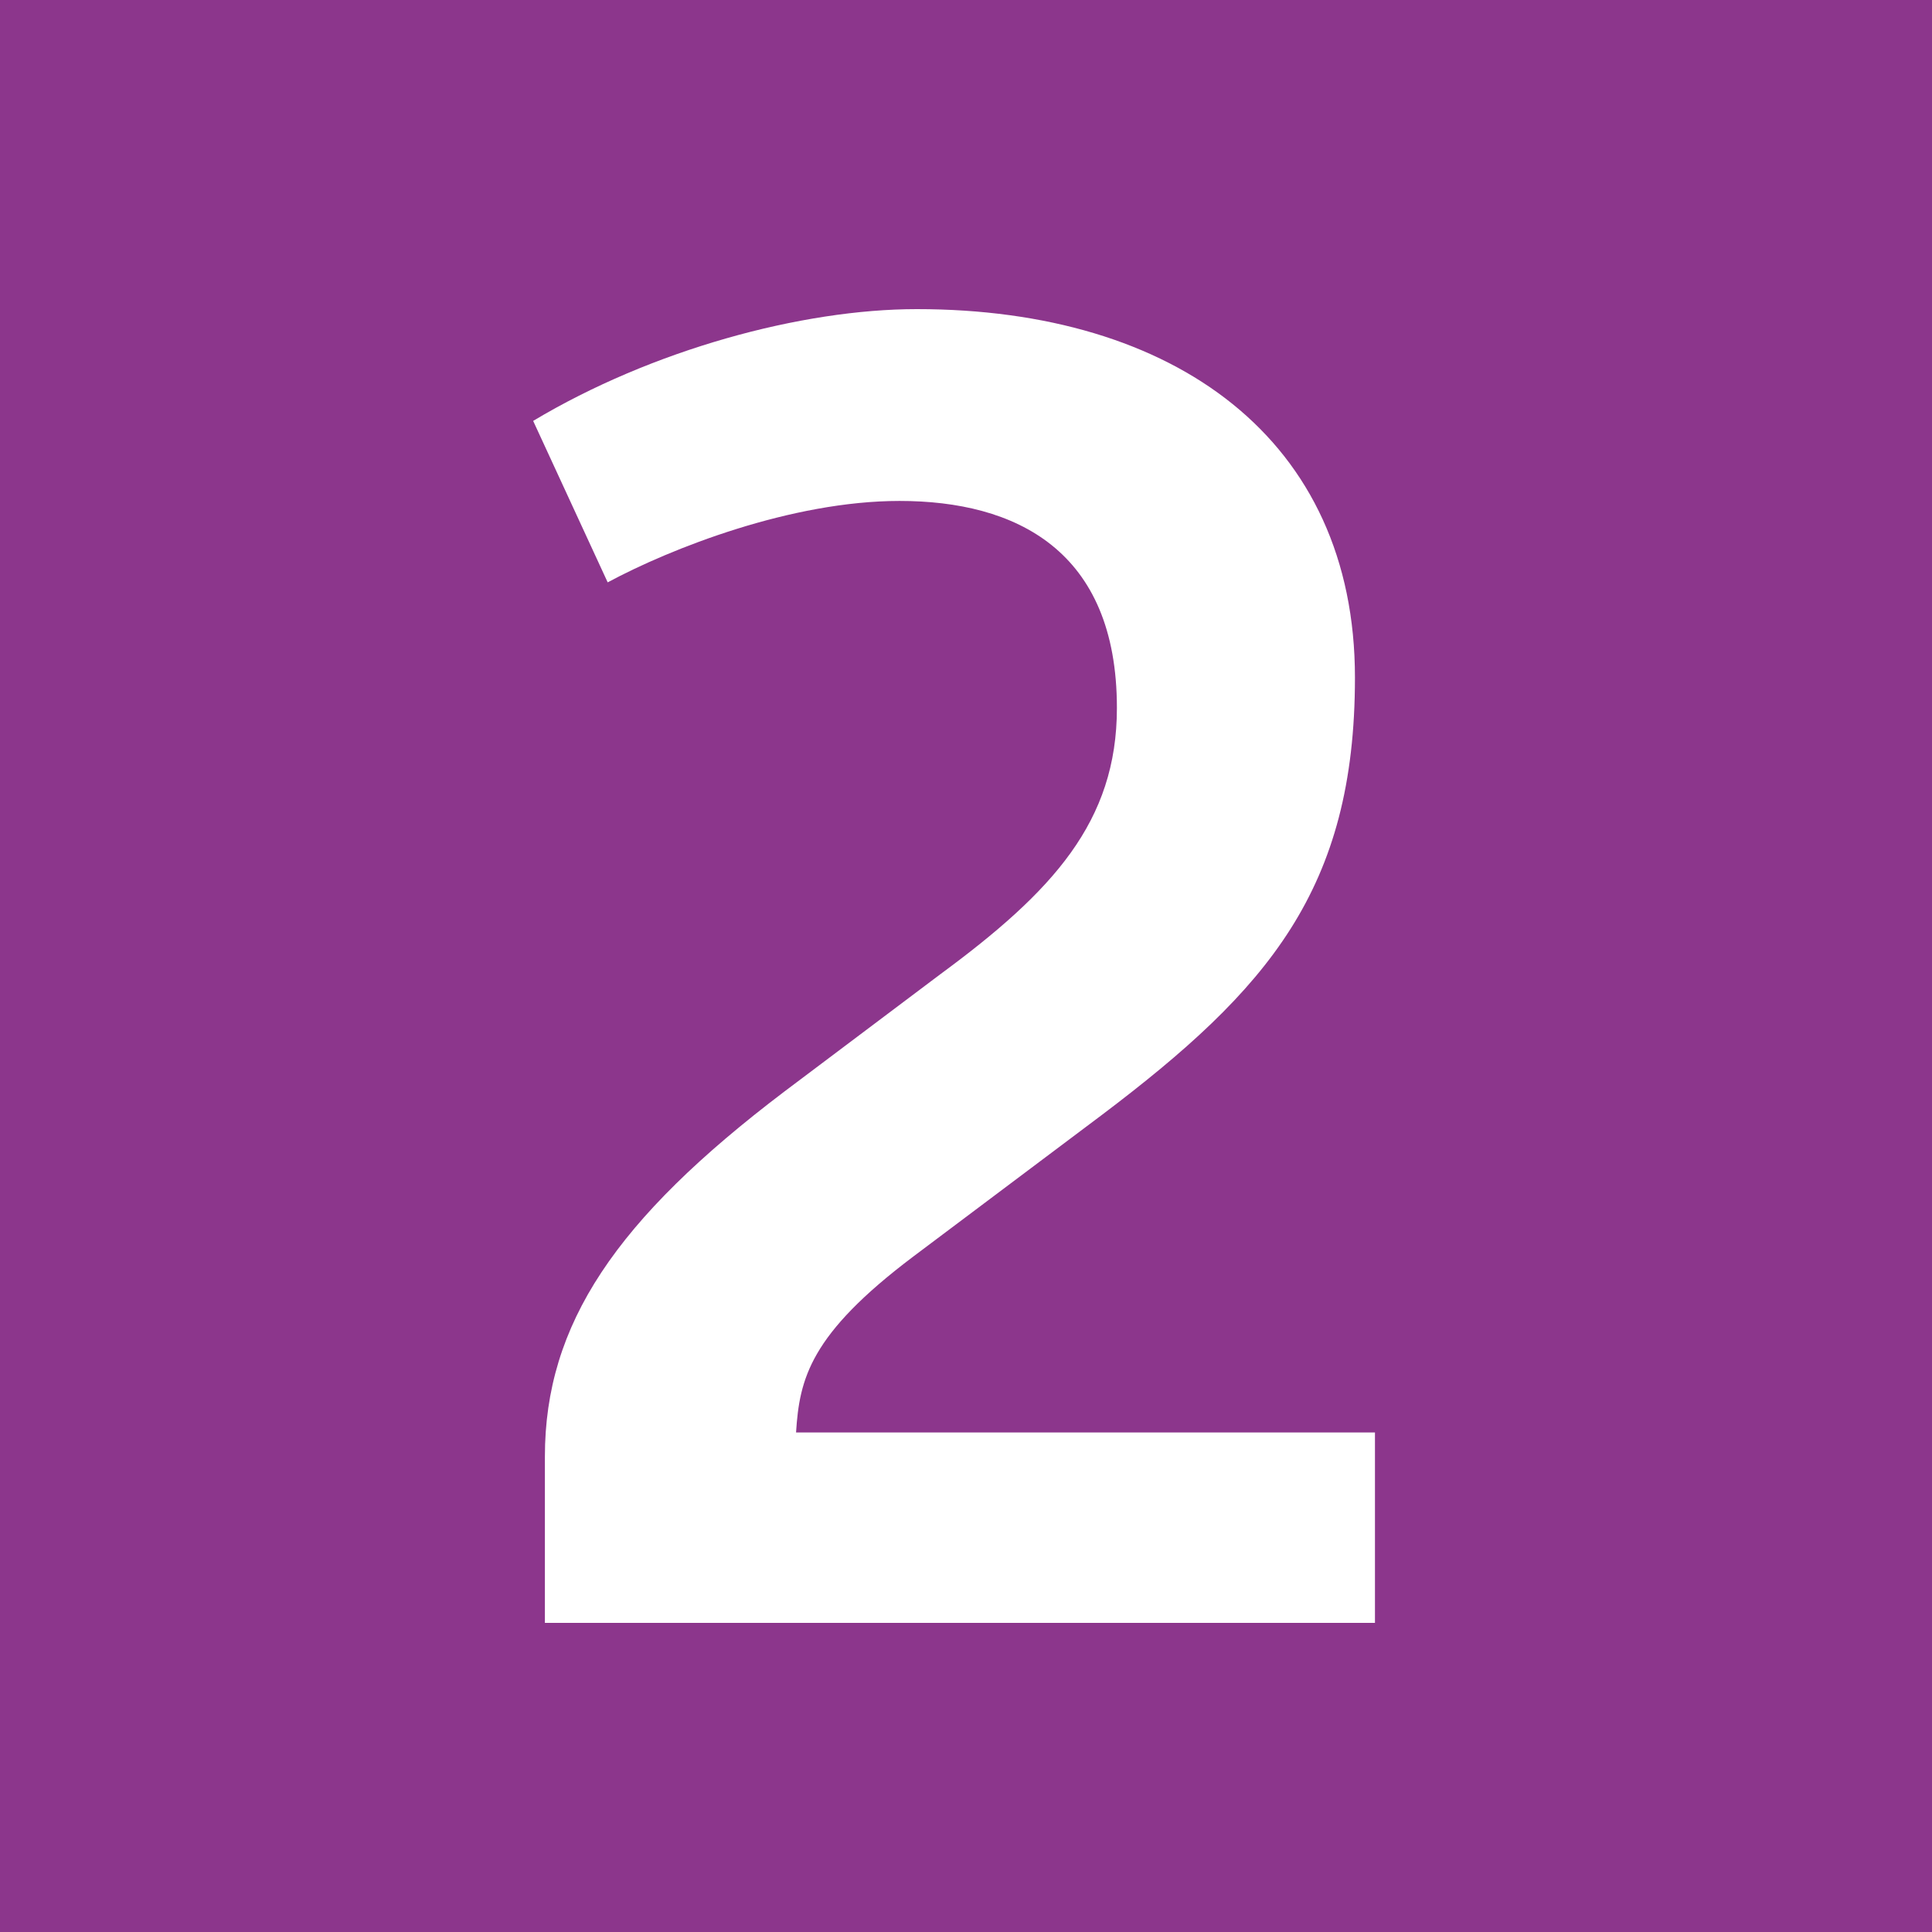
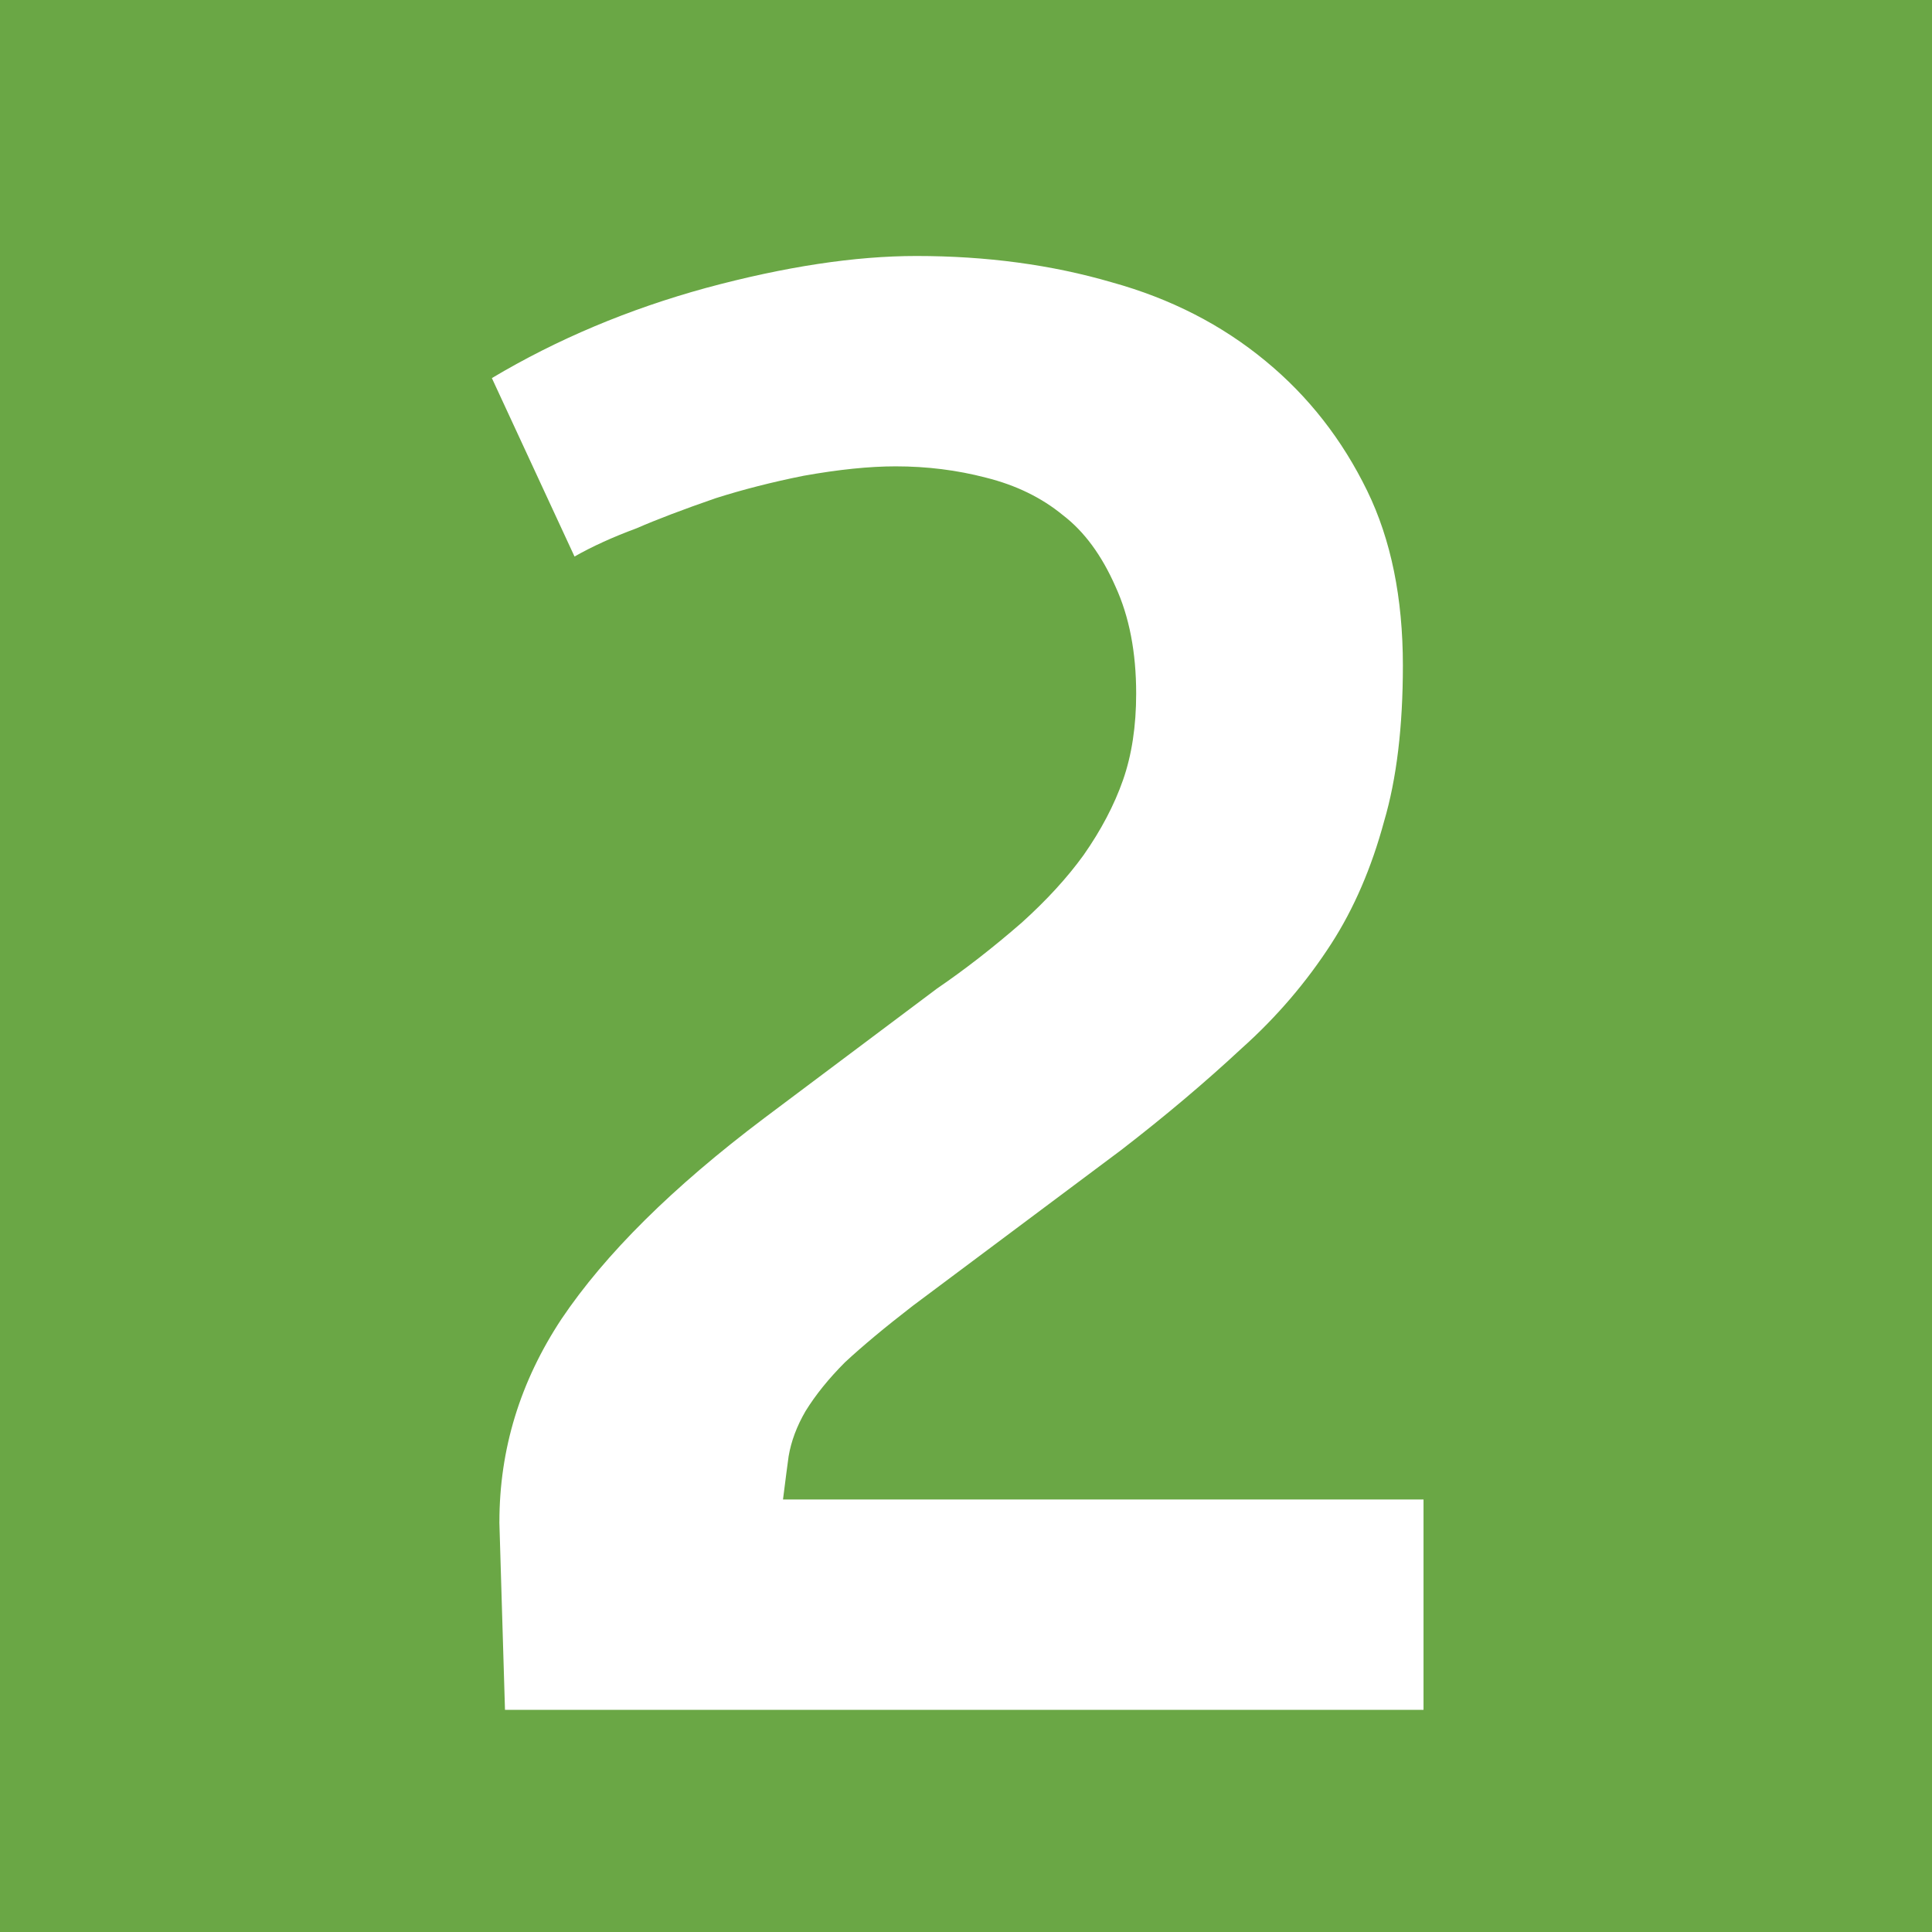
- <svg xmlns="http://www.w3.org/2000/svg" viewBox="39.333 0 28 28" data-ligne-id="T2">
-   <g>
-     <g>
-       <path fill="#8C368C" d="M39.333 0h28v28h-28z" />
-       <path fill="#FFFFFF" d="M47.23 23.52L59.26 23.52L59.26 20.76L50.87 20.76C50.92 19.98 51.07 19.34 52.57 18.21L55.30 16.16C57.71 14.34 58.97 12.89 58.97 9.82C58.97 6.37 56.36 4.48 52.62 4.48C50.95 4.48 48.78 5.07 47.06 6.10L48.14 8.44C49.05 7.95 50.80 7.26 52.37 7.26C54.05 7.26 55.52 7.97 55.52 10.26C55.52 11.91 54.59 12.92 52.96 14.12L50.70 15.82C48.26 17.67 47.23 19.19 47.23 21.11Z" />
-     </g>
+ <svg xmlns="http://www.w3.org/2000/svg" width="100" height="100" id="svg2" version="1.1">
+   <defs id="defs4" />
+   <g id="layer1">
+     <flowRoot xml:space="preserve" id="flowRoot2988" style="font-style:normal;font-weight:normal;font-size:16.667px;line-height:0.01%;font-family:sans-serif;letter-spacing:0px;word-spacing:0px;fill:#000000;fill-opacity:1;stroke:none;stroke-width:1px;stroke-linecap:butt;stroke-linejoin:miter;stroke-opacity:1">
+       <flowRegion id="flowRegion2990" style="font-family:sans-serif;stroke-width:1px">
+         <rect id="rect2992" width="83.333" height="63.889" x="12.5" y="12.5" style="font-family:sans-serif;stroke-width:1px" />
+       </flowRegion>
+       <flowPara id="flowPara2994" style="font-size:55.556px;line-height:1.25;font-family:sans-serif;stroke-width:1px"> </flowPara>
+     </flowRoot>
+     <rect style="fill:#6aa745;fill-opacity:1;stroke:none;stroke-width:1" id="rect3764" width="100" height="100" x="0" y="-1.3882908e-14" />
+     <path d="m 25.847,78.779 0.291,9.723 H 73.681 V 77.613 h -33.153 c 0.131,-1.038 0.227,-1.784 0.291,-2.237 0.131,-0.777 0.422,-1.556 0.875,-2.335 0.52,-0.843 1.201,-1.685 2.041,-2.528 0.908,-0.843 2.075,-1.815 3.501,-2.917 l 10.791,-8.067 c 2.269,-1.75 4.344,-3.501 6.225,-5.252 1.814,-1.62 3.368,-3.435 4.664,-5.444 1.167,-1.814 2.075,-3.92 2.724,-6.32 0.649,-2.203 0.973,-4.893 0.973,-8.067 -5e-5,-3.501 -0.616,-6.515 -1.848,-9.043 -1.296,-2.656 -3.045,-4.892 -5.249,-6.708 -2.269,-1.879 -4.926,-3.24 -7.972,-4.083 -3.111,-0.908 -6.482,-1.362 -10.111,-1.362 -3.177,7.6e-5 -6.806,0.551 -10.889,1.653 -4.019,1.102 -7.714,2.658 -11.085,4.667 l 4.278,9.236 c 0.908,-0.518 1.977,-1.005 3.207,-1.46 1.038,-0.453 2.4,-0.971 4.086,-1.555 1.424,-0.453 2.947,-0.842 4.569,-1.166 1.814,-0.324 3.401,-0.487 4.762,-0.487 1.62,6.5e-5 3.176,0.195 4.667,0.584 1.557,0.388 2.886,1.036 3.988,1.943 1.102,0.843 2.009,2.074 2.721,3.694 0.714,1.557 1.071,3.404 1.071,5.542 -3.6e-5,1.685 -0.227,3.176 -0.681,4.473 -0.454,1.297 -1.135,2.593 -2.043,3.888 -0.843,1.167 -1.912,2.334 -3.207,3.501 -1.491,1.296 -2.95,2.43 -4.376,3.403 l -8.945,6.708 c -4.731,3.564 -8.23,7.032 -10.497,10.402 -2.14,3.24 -3.21,6.74 -3.21,10.5 z" id="path3213" style="font-style:normal;font-variant:normal;font-weight:bold;font-stretch:normal;font-size:70px;line-height:125%;font-family:Confluence;-inkscape-font-specification:'Confluence Bold';text-align:center;letter-spacing:0px;word-spacing:0px;text-anchor:middle;fill:#ffffff;fill-opacity:1;stroke:none;stroke-width:0.72" />
  </g>
</svg>
